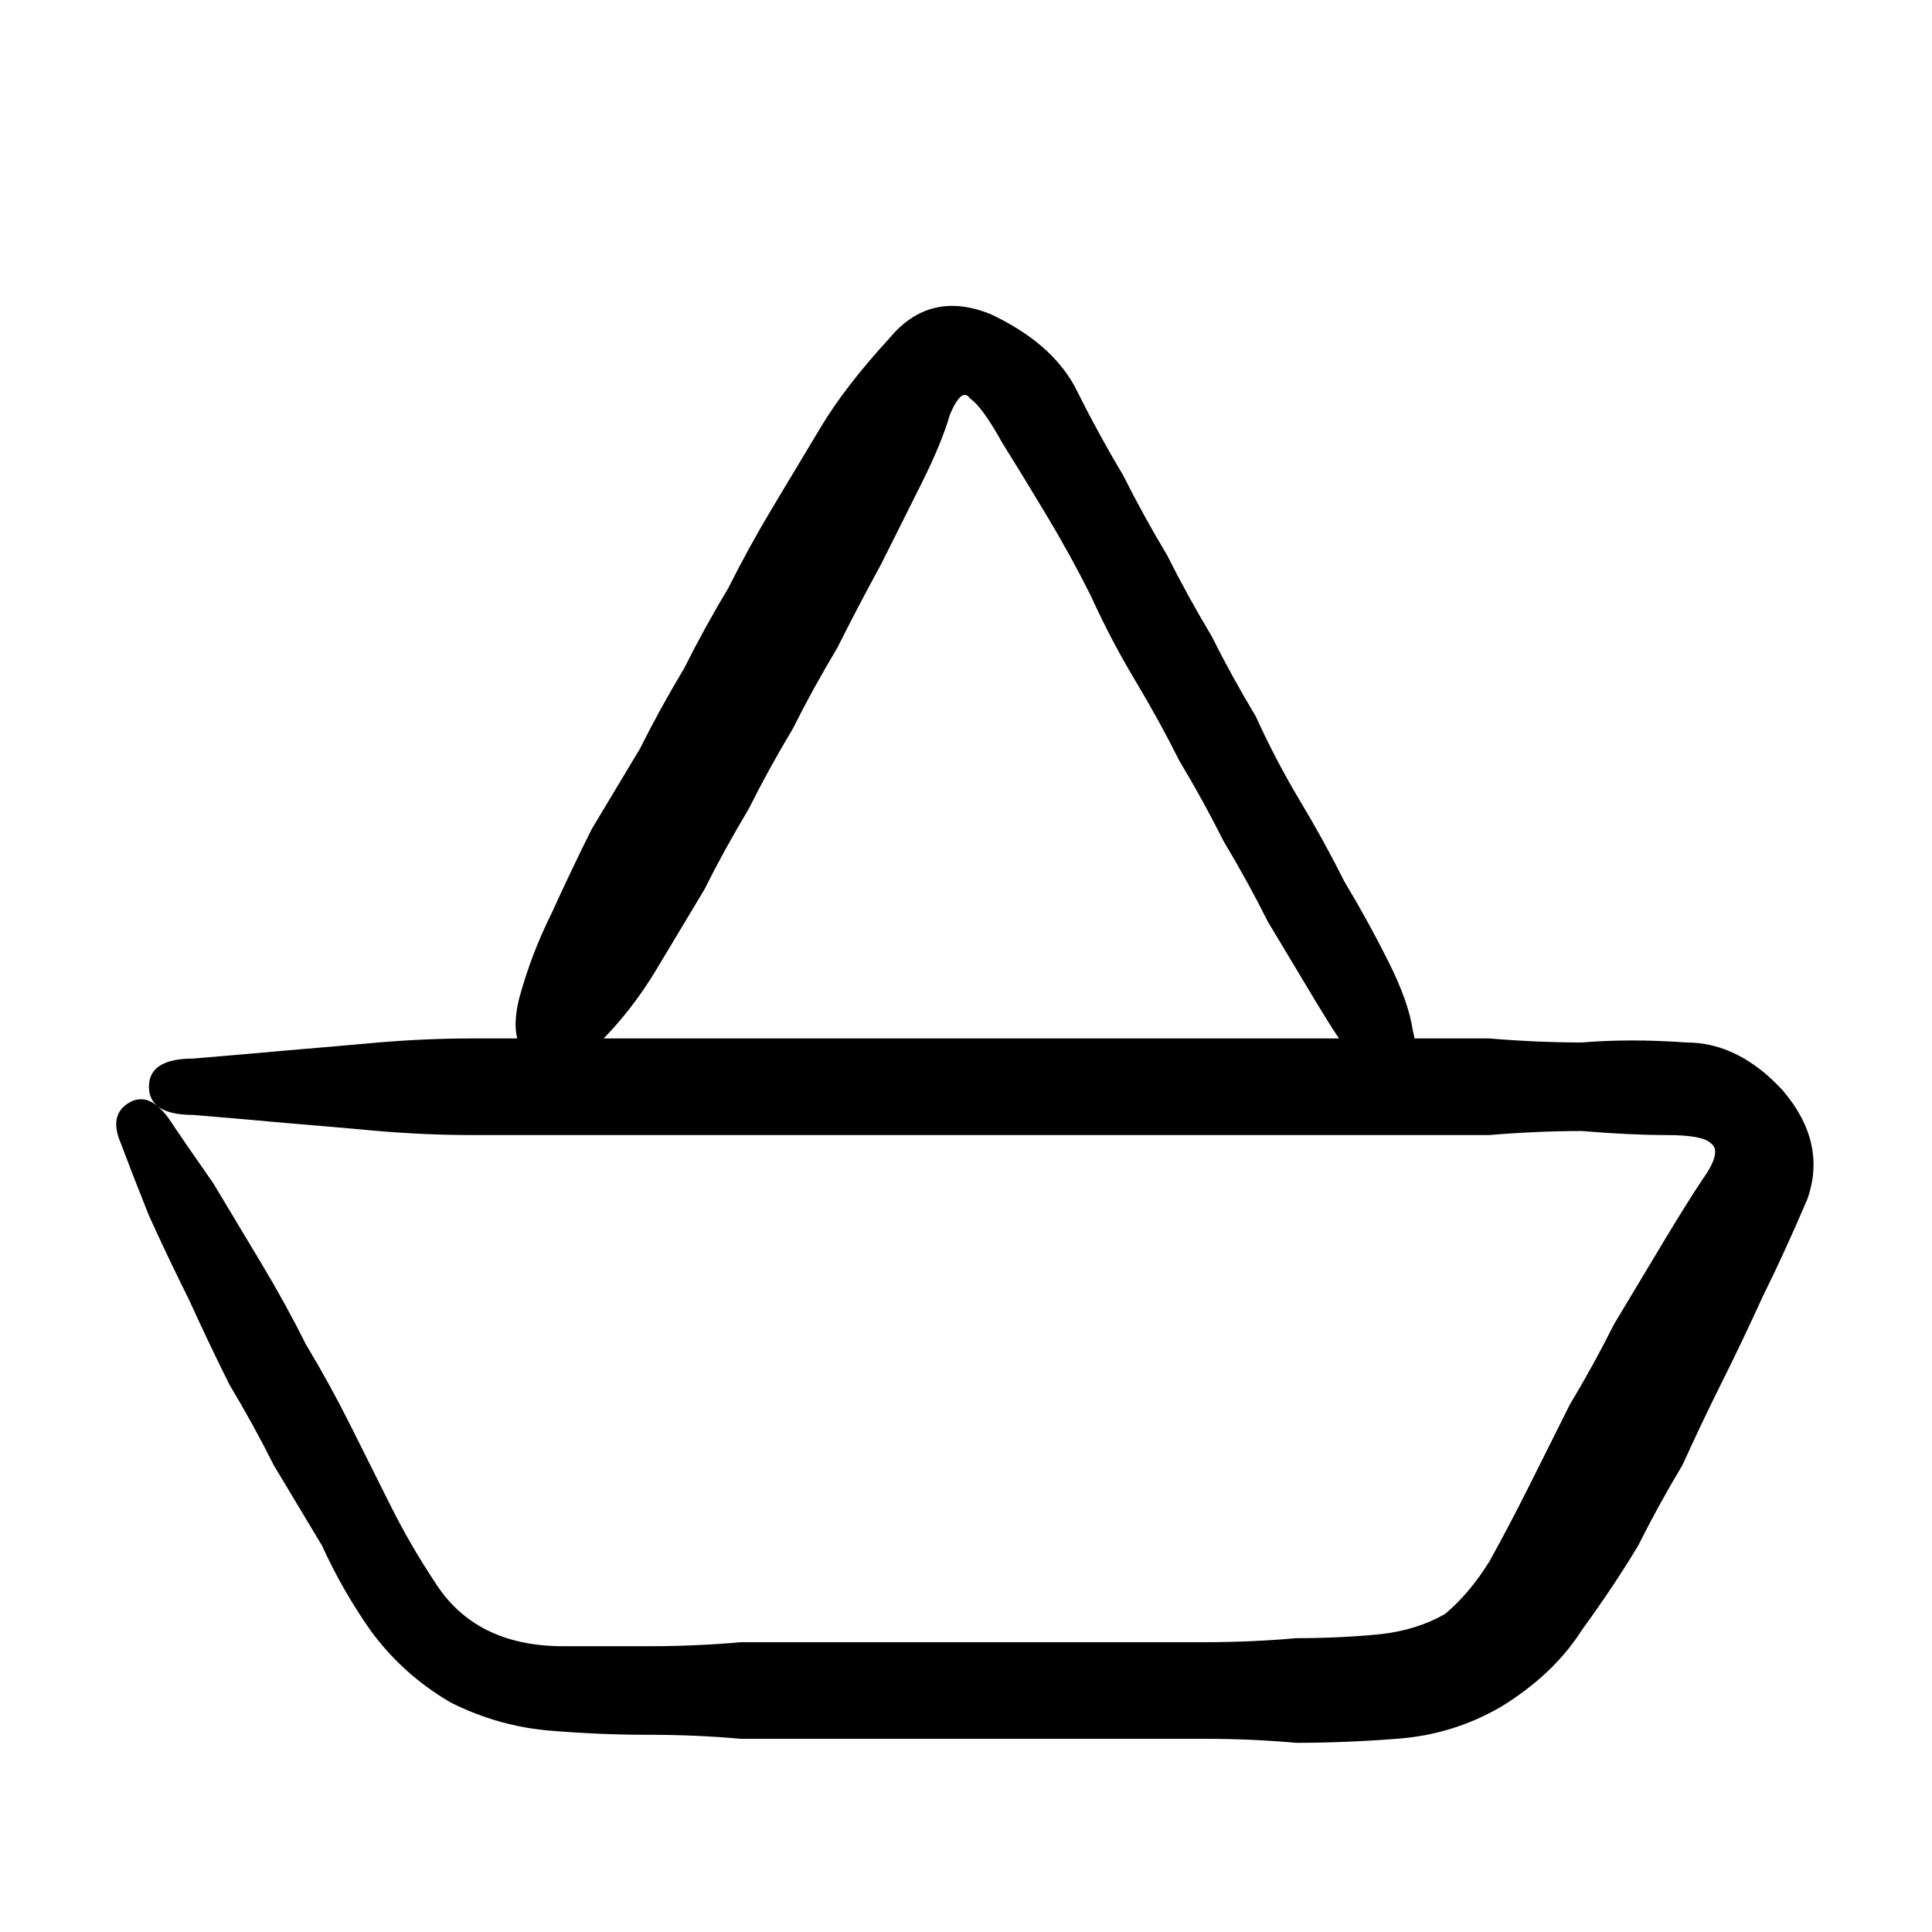
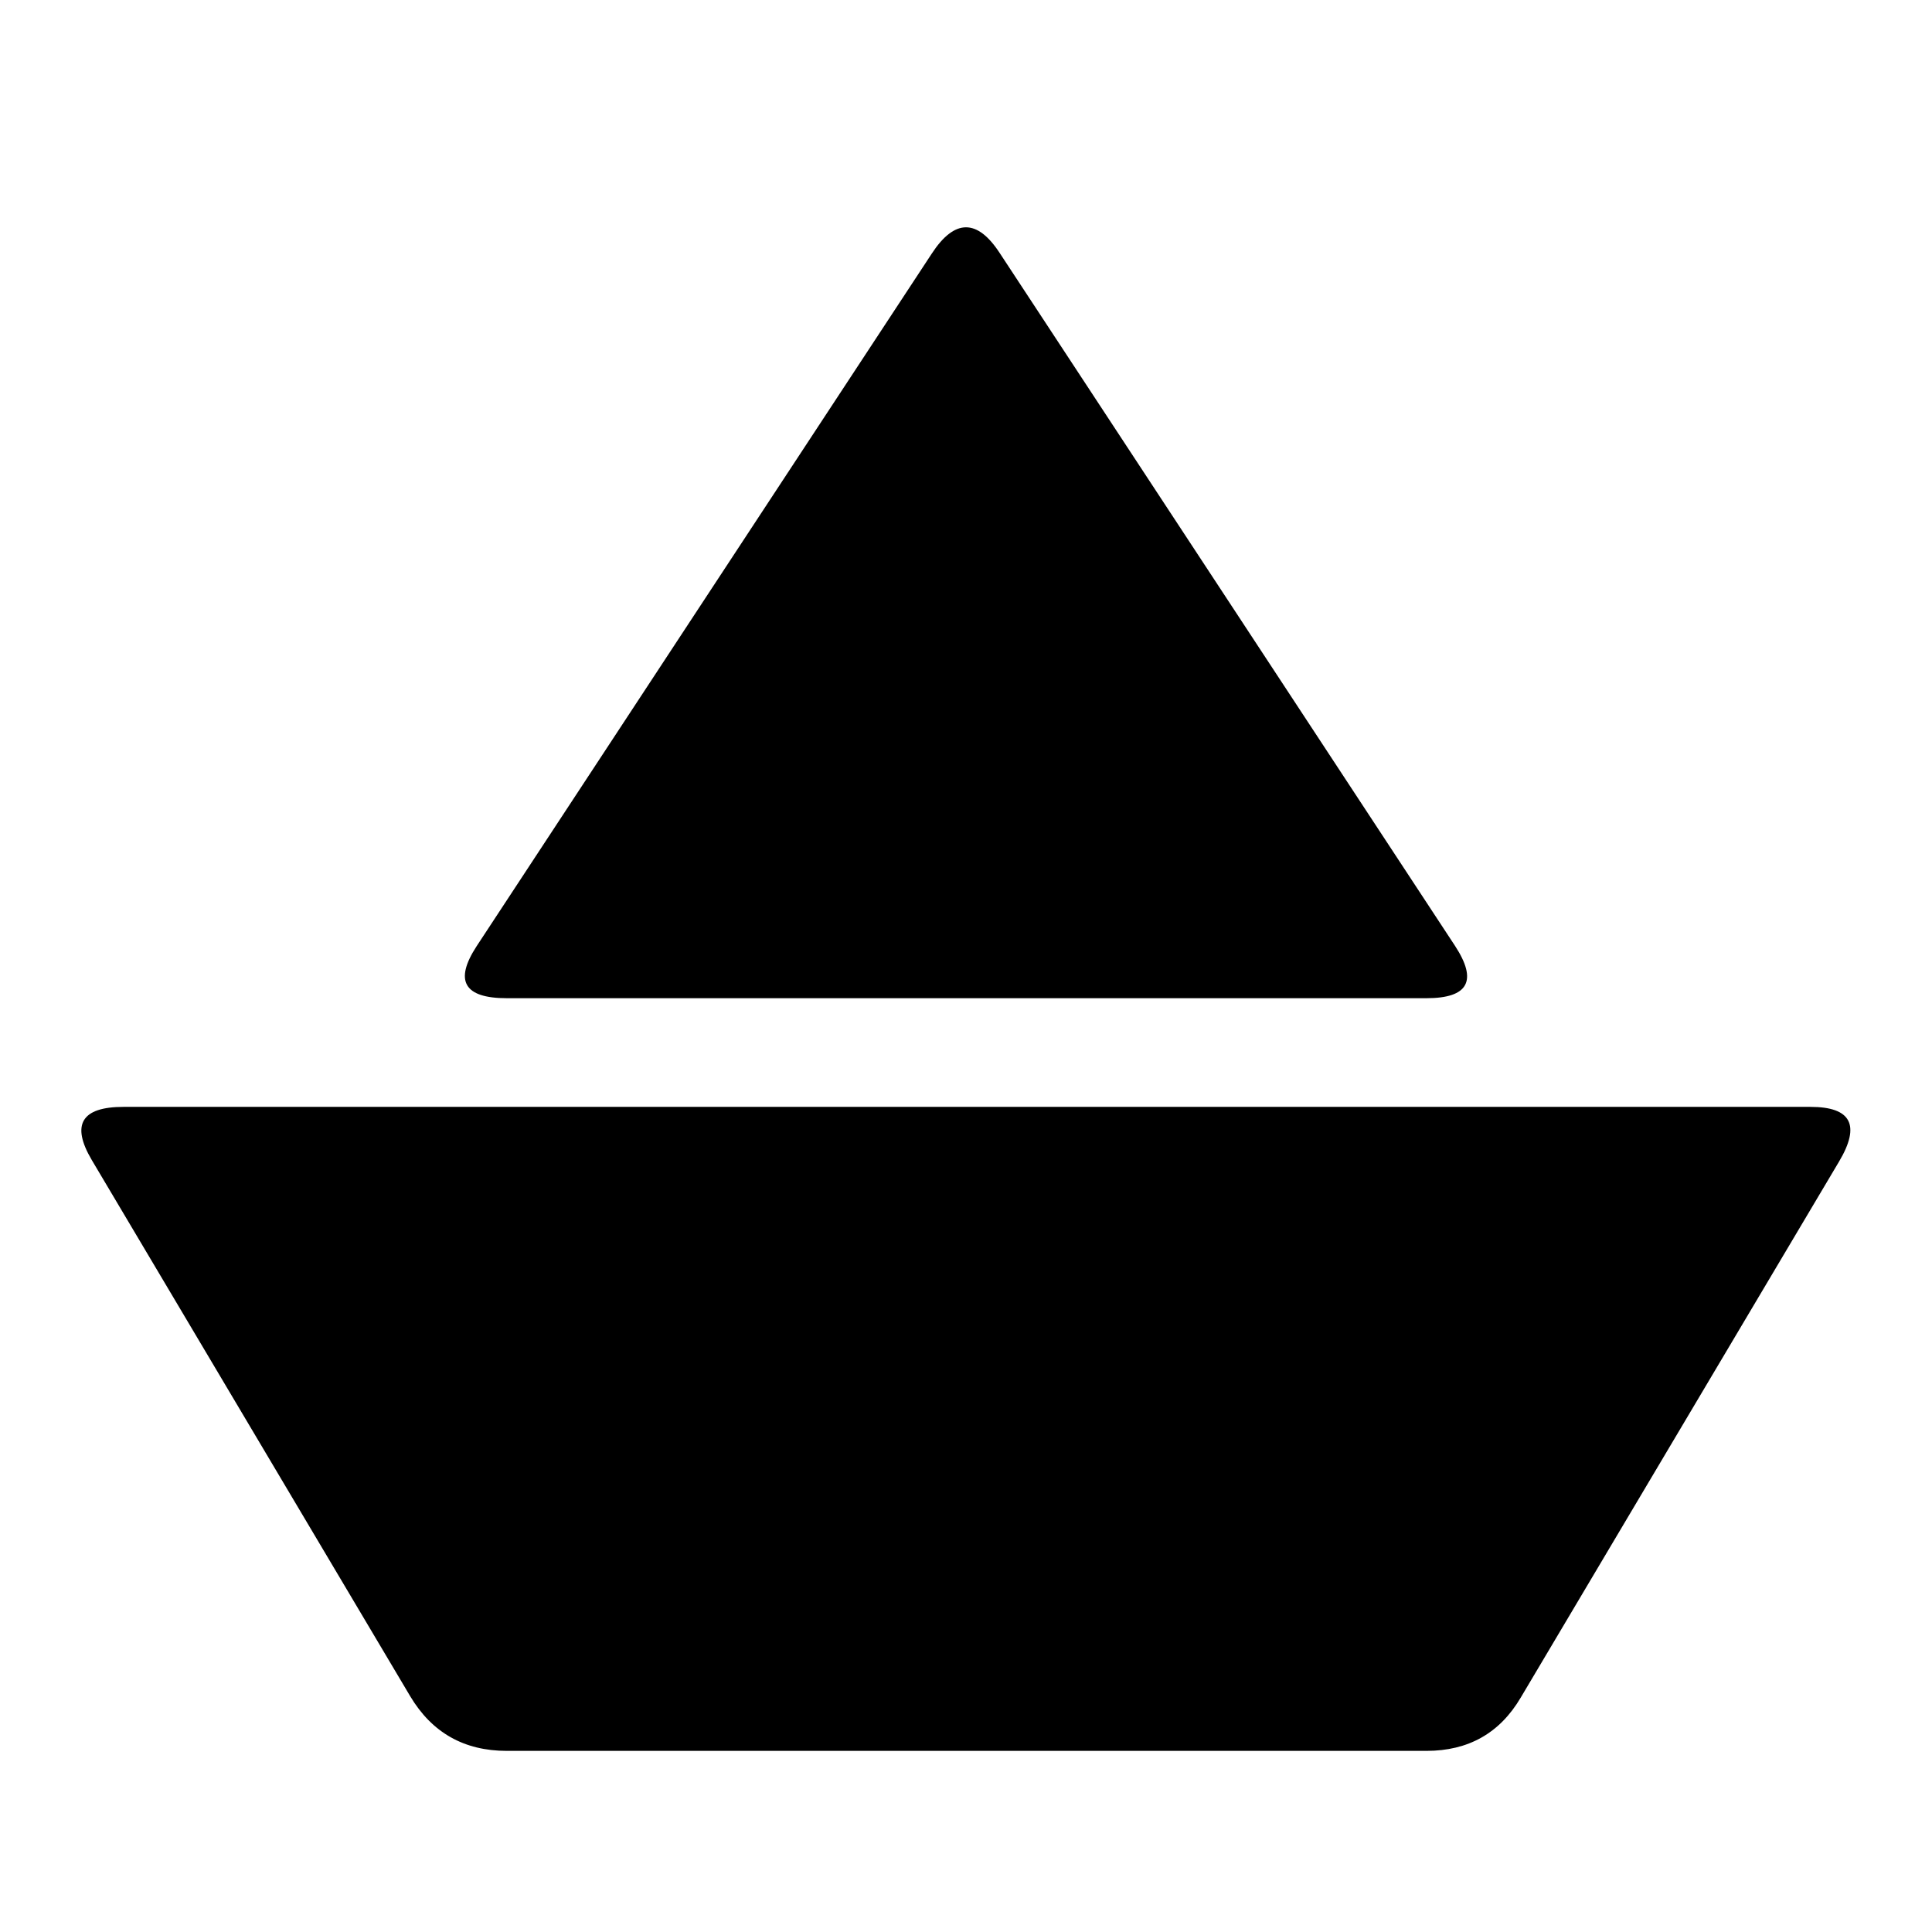
- <svg viewBox="0 0 48 48" fill="currentColor" aria-hidden="true">
-   <path d="M3.7 27q0 .7 1.1 .7q1.2 .1 2.3 .2q1.2 .1 2.3 .2q1.2 .1 2.3 .1q1.2 0 2.3 0q1.2 0 2.3 0q1.2 0 2.3 0q1.2 0 2.3 0q1.2 0 2.3 0q1.2 0 2.3 0q1.2 0 2.3 0q1.2 0 2.3 0q1.2 0 2.3 0q1.2 0 2.3 0q1.2 0 2.3 0q1.2-.1 2.3-.1q1.2 .1 2.1 .1q.9 0 1.1 .2q.3 .2-.2 .9q-.4 .6-1 1.6q-.6 1-1.2 2q-.5 1-1.1 2q-.5 1-1 2q-.5 1-1 1.9q-.5 .8-1.1 1.3q-.7 .4-1.6 .5q-1 .1-2.1 .1q-1.1 .1-2.3 .1q-1.1 0-2.3 0q-1.1 0-2.3 0q-1.1 0-2.3 0q-1.1 0-2.3 0q-1.1 0-2.3 0q-1.1 .1-2.3 .1q-1.1 0-2.1 0q-1.1 0-1.9-.4q-.8-.4-1.3-1.2q-.6-.9-1.1-1.9q-.5-1-1-2q-.5-1-1.1-2q-.5-1-1.1-2q-.6-1-1.2-2q-.7-1-1.1-1.6q-.5-.7-1-.4q-.5 .3-.2 1q.3 .8 .7 1.8q.5 1.1 1 2.1q.5 1.1 1 2.1q.6 1 1.1 2q.6 1 1.2 2q.5 1.1 1.2 2.1q.8 1.1 2 1.8q1.2 .6 2.5 .7q1.2 .1 2.4 .1q1.2 0 2.3 .1q1.2 0 2.3 0q1.2 0 2.3 0q1.2 0 2.3 0q1.2 0 2.3 0q1.2 0 2.3 0q1.2 0 2.3 .1q1.2 0 2.5-.1q1.4-.1 2.6-.8q1.3-.8 2-1.9q.8-1.1 1.4-2.1q.5-1 1.1-2q.5-1.1 1-2.1q.5-1 1-2.1q.5-1 1.1-2.4q.5-1.4-.6-2.7q-1.1-1.2-2.4-1.2q-1.4-.1-2.6 0q-1.1 0-2.3-.1q-1.1 0-2.3 0q-1.1 0-2.3 0q-1.1 0-2.3 0q-1.1 0-2.3 0q-1.1 0-2.3 0q-1.1 0-2.3 0q-1.1 0-2.3 0q-1.1 0-2.3 0q-1.1 0-2.3 0q-1.1 0-2.3 0q-1.1 0-2.3 0q-1.1 0-2.3 .1q-1.1 .1-2.3 .2q-1.1 .1-2.3 .2q-1.1 0-1.1 .7ZM13.3 26.4q.8 .4 1.6-.5q.8-.8 1.4-1.8q.6-1 1.2-2q.5-1 1.1-2q.5-1 1.1-2q.5-1 1.1-2q.5-1 1.1-2.1q.5-1 1-2q.5-1 .7-1.7q.3-.7 .5-.4q.3 .2 .8 1.1q.5 .8 1.1 1.8q.6 1 1.1 2q.5 1.1 1.1 2.1q.6 1 1.1 2q.6 1 1.1 2q.6 1 1.1 2q.6 1 1.2 2q.6 1 1 1.5q.5 .4 1 .1q.6-.2 .4-.9q-.1-.7-.6-1.7q-.5-1-1.1-2q-.5-1-1.1-2q-.6-1-1.1-2.1q-.6-1-1.1-2q-.6-1-1.1-2q-.6-1-1.1-2q-.6-1-1.2-2.2q-.6-1.1-2.1-1.8q-1.5-.6-2.5 .6q-1.1 1.2-1.7 2.2q-.6 1-1.2 2q-.6 1-1.1 2q-.6 1-1.1 2q-.6 1-1.1 2q-.6 1-1.2 2q-.5 1-1 2.1q-.5 1-.8 2.1q-.3 1.2 .4 1.6Z" />
+ <svg viewBox="0 0 48 48" fill="currentColor" fill-rule="evenodd" aria-hidden="true">
+   <path d="M3.07 27.5L44.98 27.5Q46.5 27.5 45.69 28.86L37.78 42.18Q37 43.5 35.44 43.5L12.59 43.5Q11 43.5 10.19 42.14L2.28 28.82Q1.5 27.5 3.07 27.5Z" />
+   <path d="M24.84 6.29L36.15 23.5Q37 24.8 35.44 24.8L12.59 24.8Q11 24.8 11.84 23.51L23.15 6.3Q24 5 24.84 6.29Z" />
</svg>
